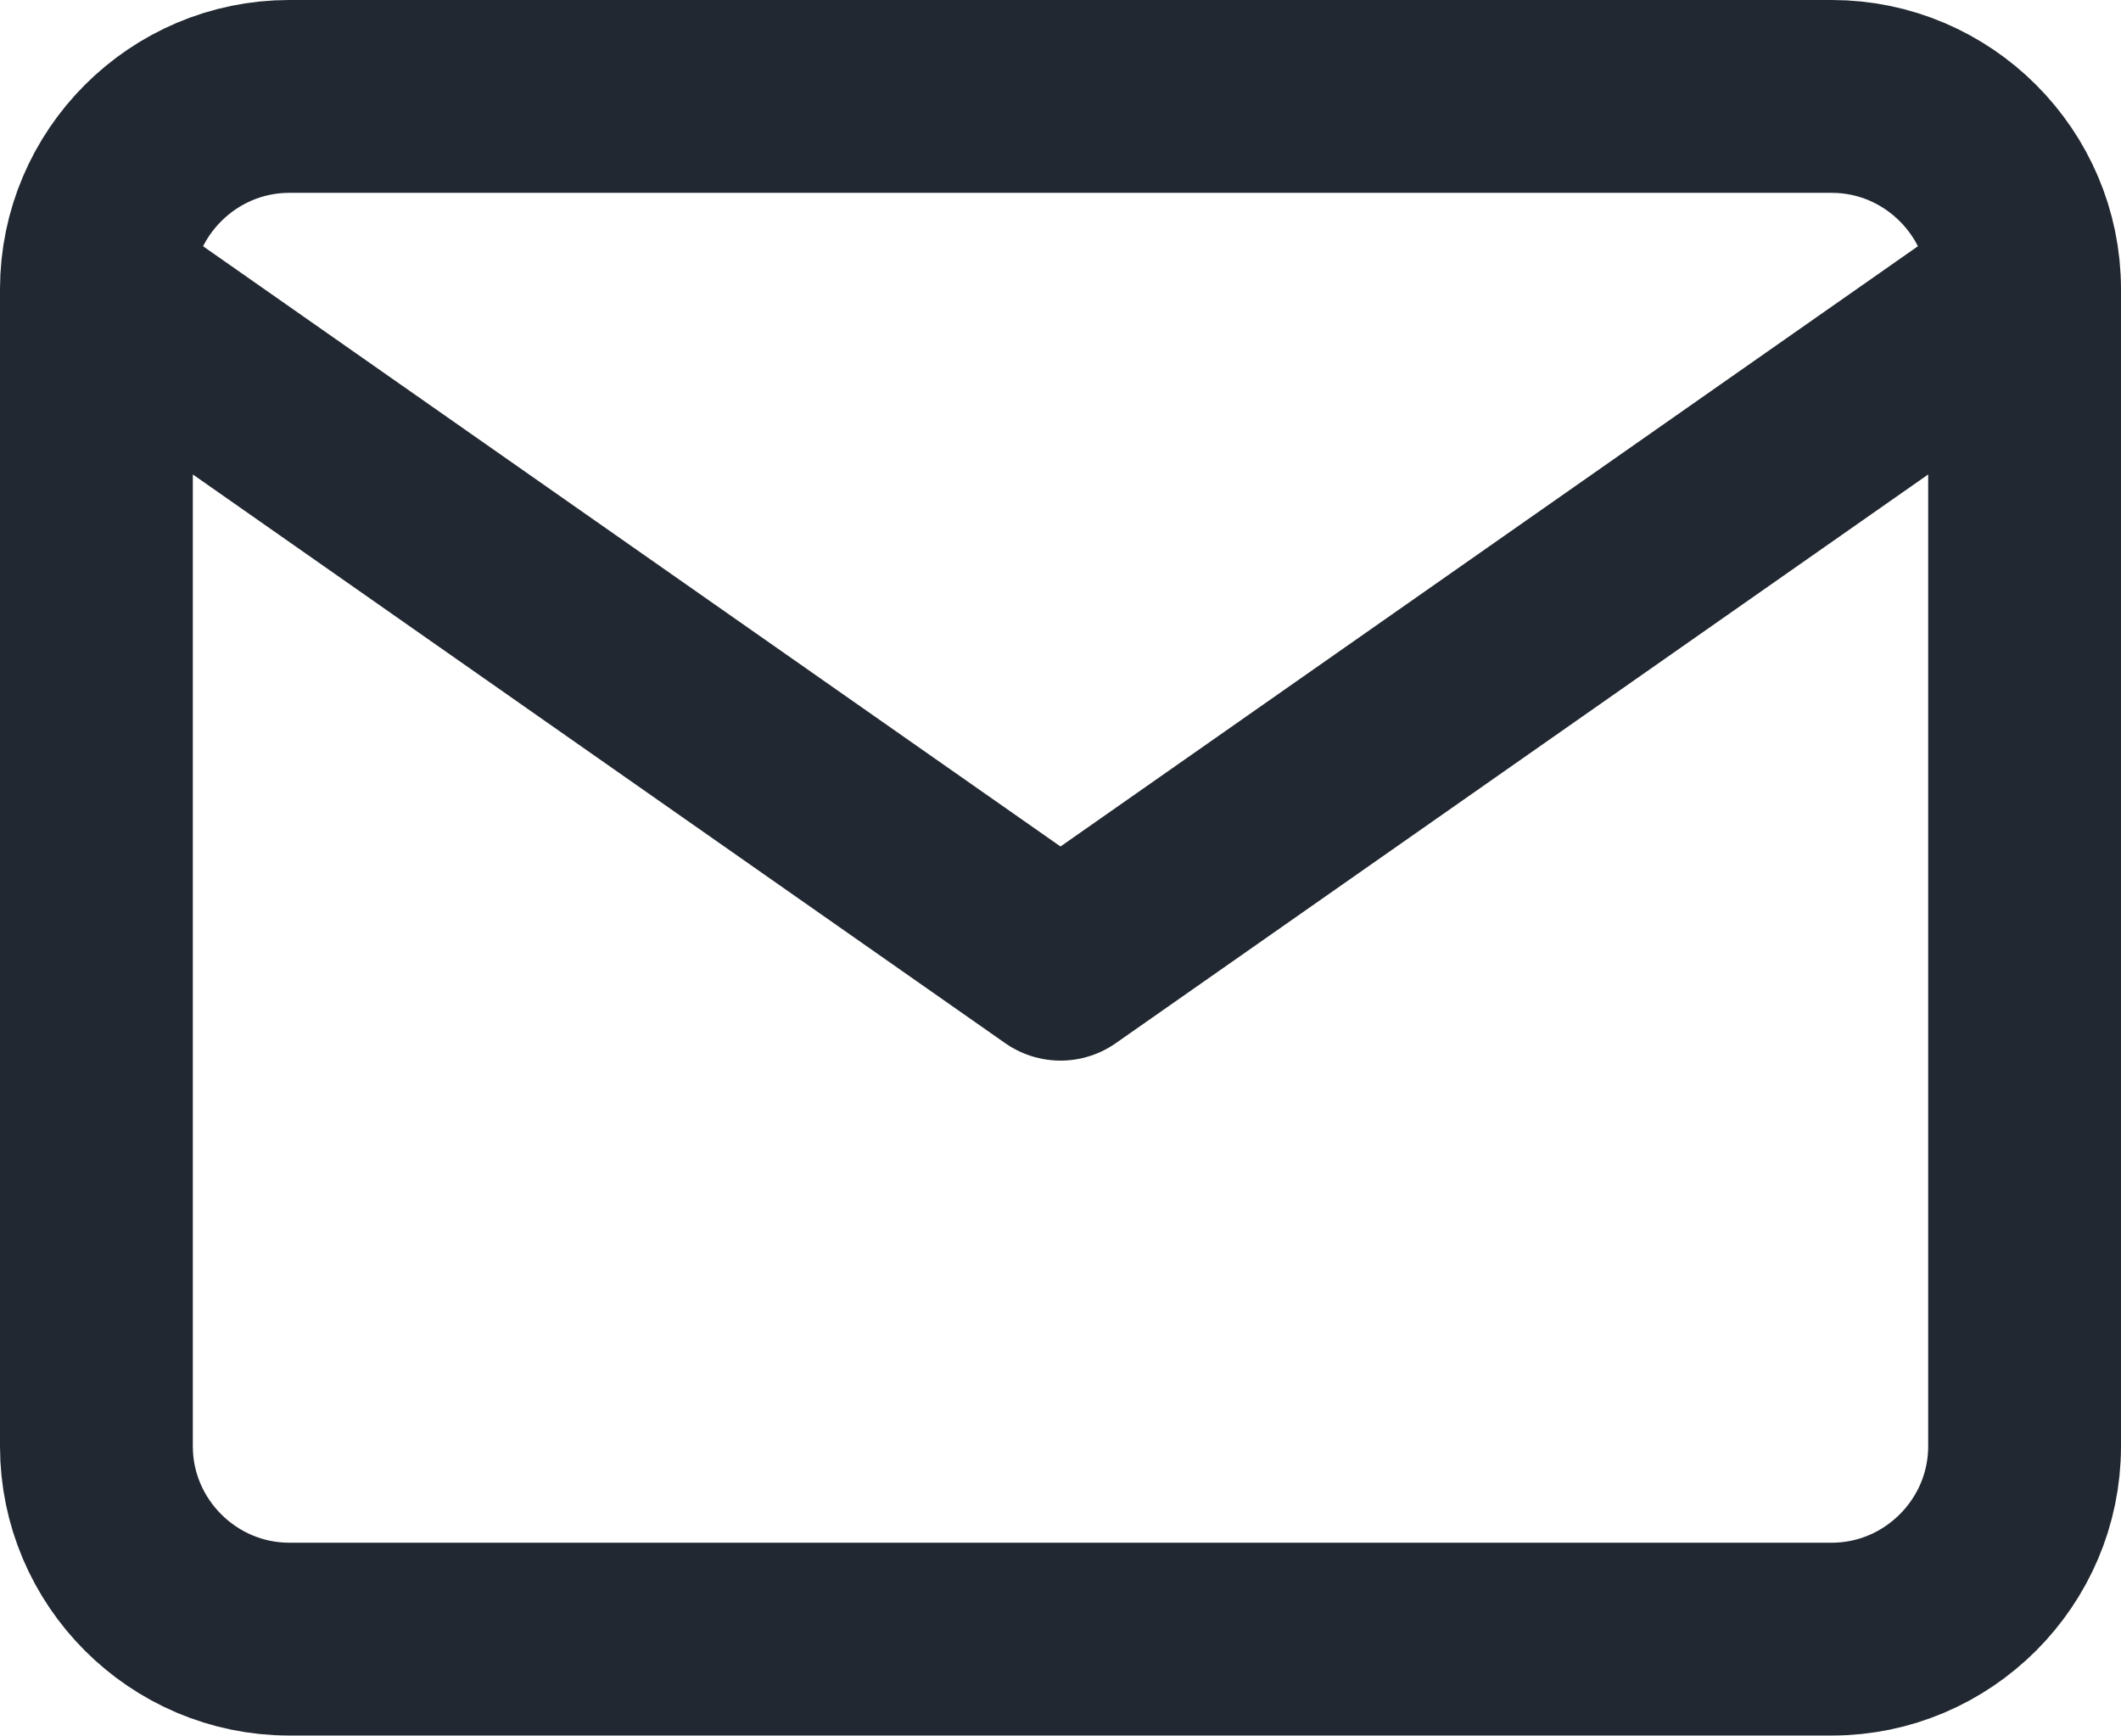
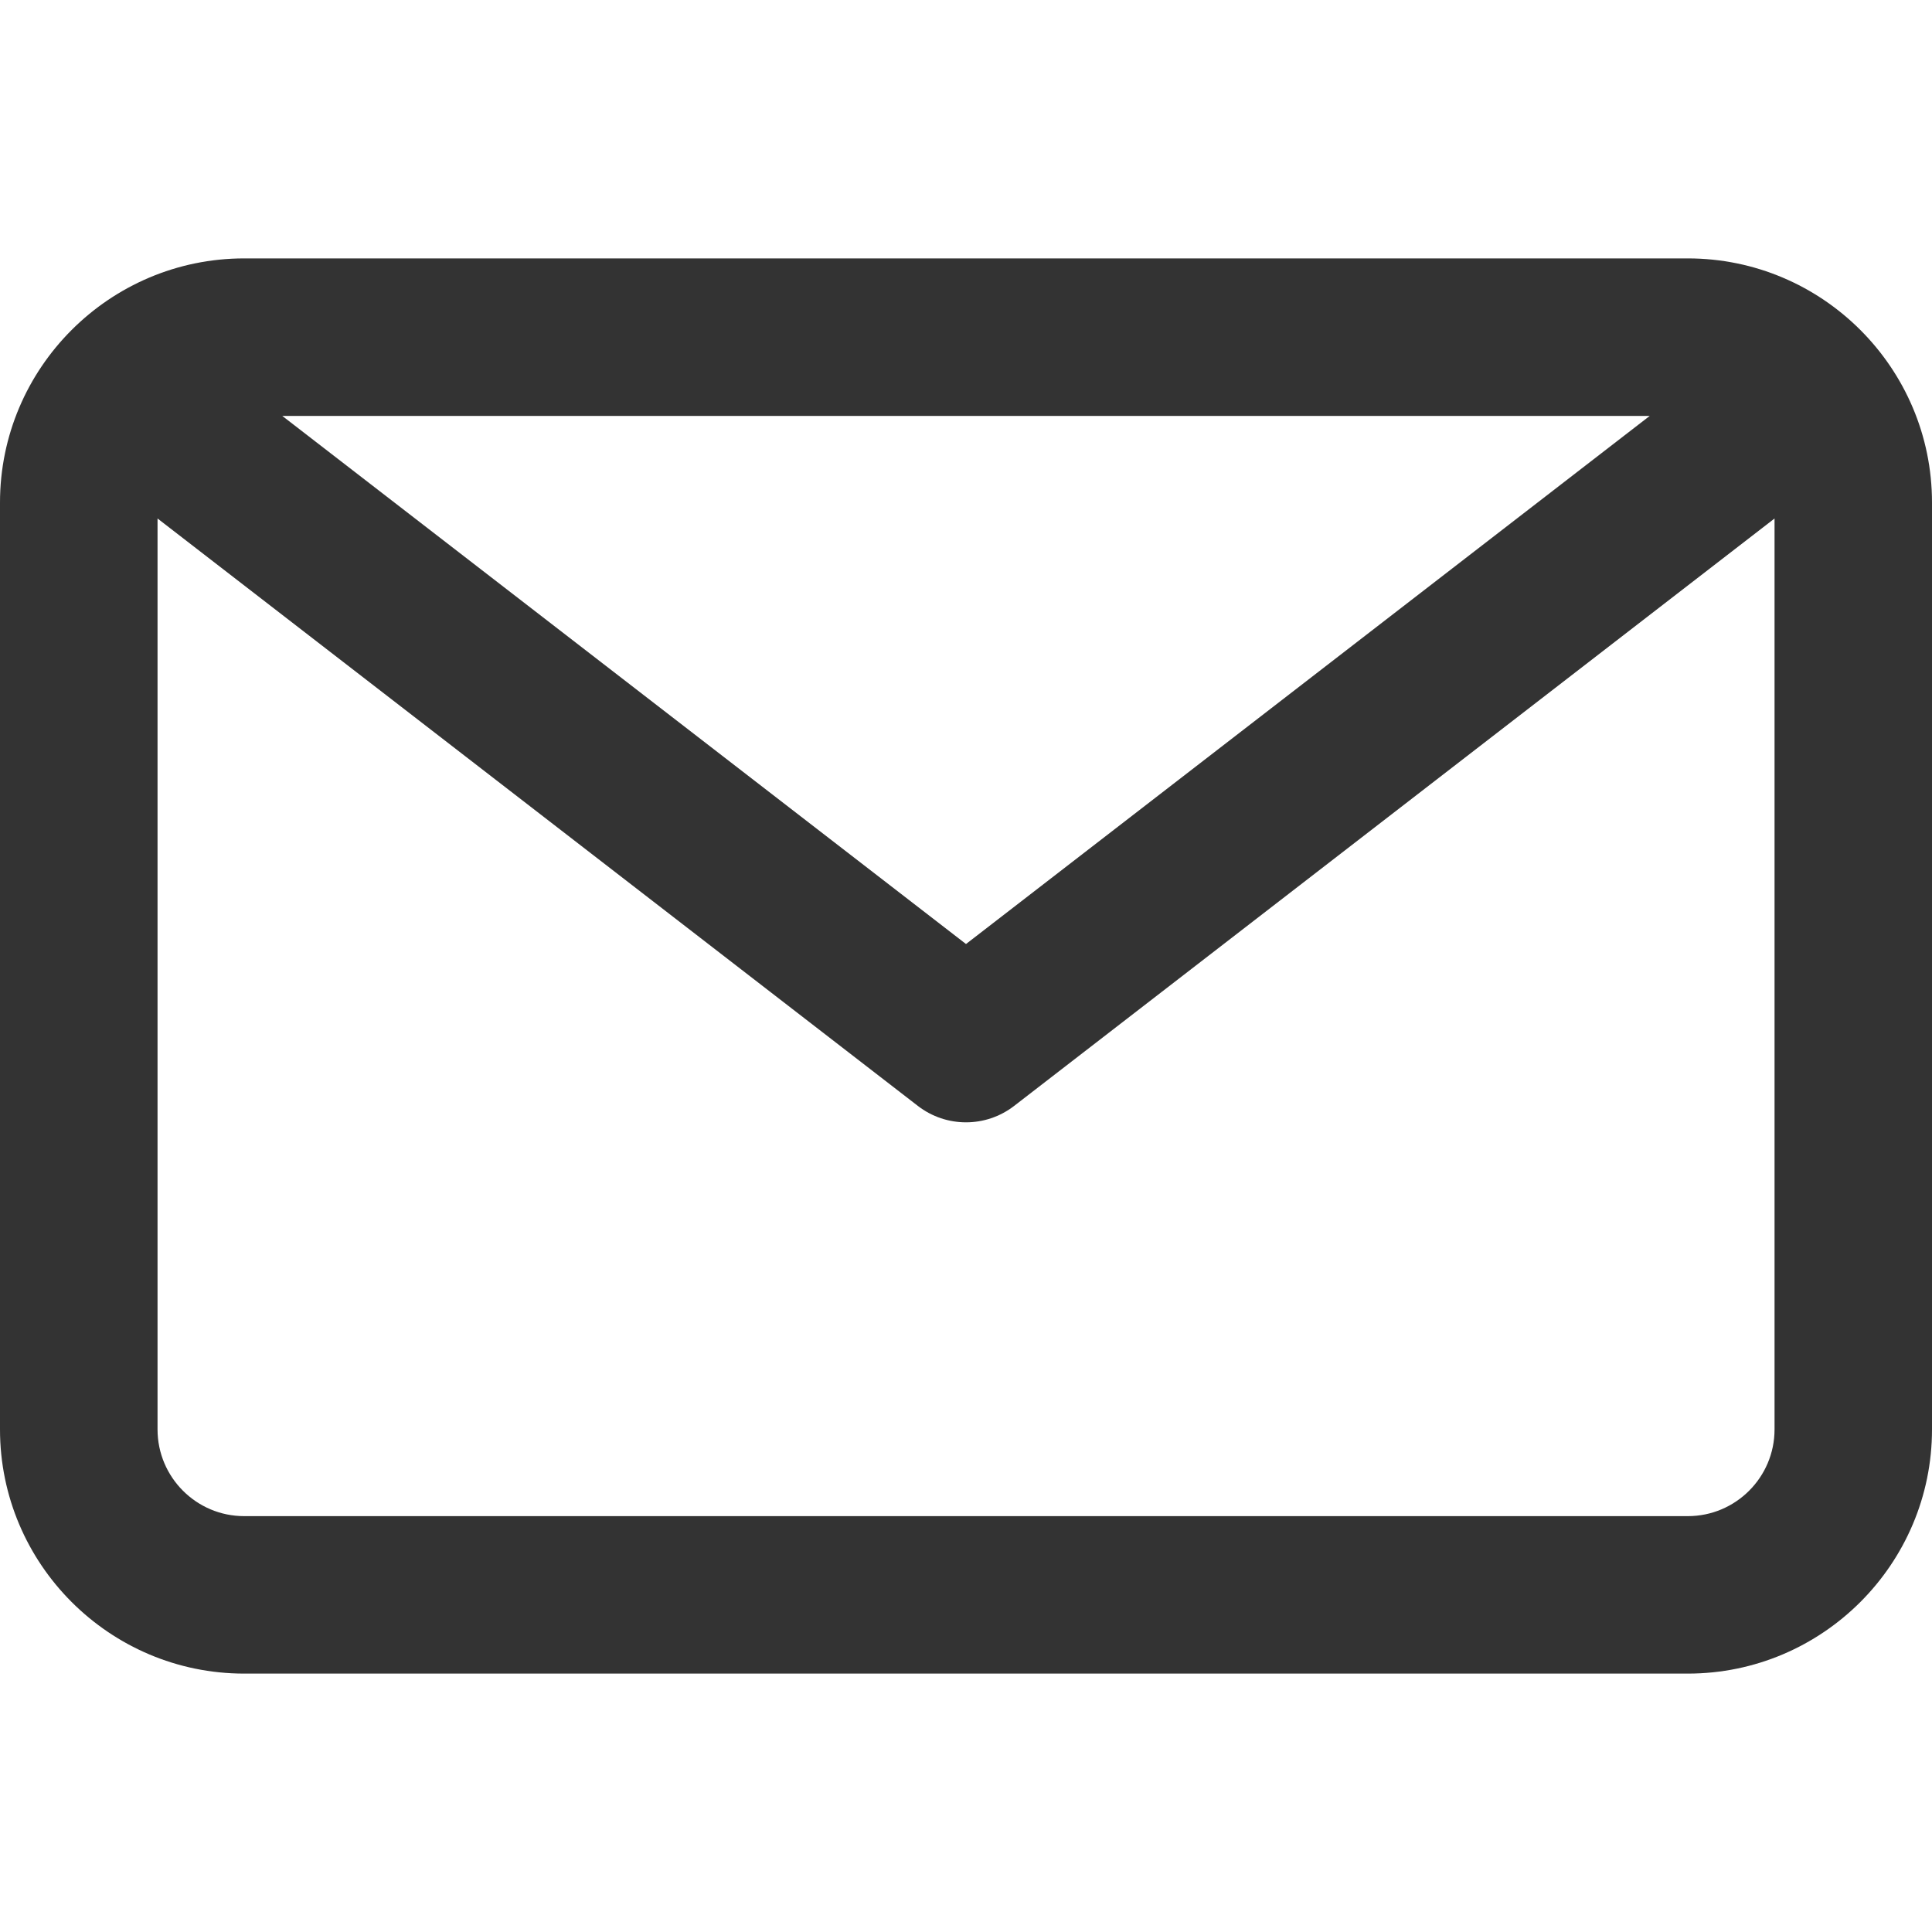
- <svg xmlns="http://www.w3.org/2000/svg" width="22" height="18" viewBox="0 0 22 18" fill="none">
-   <path d="M21 3C21 1.9 20.1 1 19 1H3C1.9 1 1 1.9 1 3M21 3V15C21 16.1 20.1 17 19 17H3C1.9 17 1 16.1 1 15V3M21 3L11 10L1 3" stroke="#222831" stroke-width="2" stroke-linecap="round" stroke-linejoin="round" />
+ <svg xmlns="http://www.w3.org/2000/svg" width="24" height="24" viewBox="0 0 24 24" fill="none">
+   <path d="M20.967 3.21H3.033C1.361 3.21 0 4.571 0 6.243V17.757C0 19.429 1.361 20.79 3.033 20.79H20.967C22.639 20.79 24 19.429 24 17.757V6.243C24 4.571 22.639 3.21 20.967 3.21ZM20.493 5.167L12 11.727L3.507 5.167H20.493ZM20.967 18.834H3.033C2.44 18.834 1.957 18.351 1.957 17.757V6.441L11.402 13.738C11.578 13.874 11.789 13.942 12 13.942C12.211 13.942 12.422 13.874 12.598 13.738L22.044 6.441V17.757C22.044 18.351 21.561 18.834 20.967 18.834Z" fill="#333333" />
</svg>
